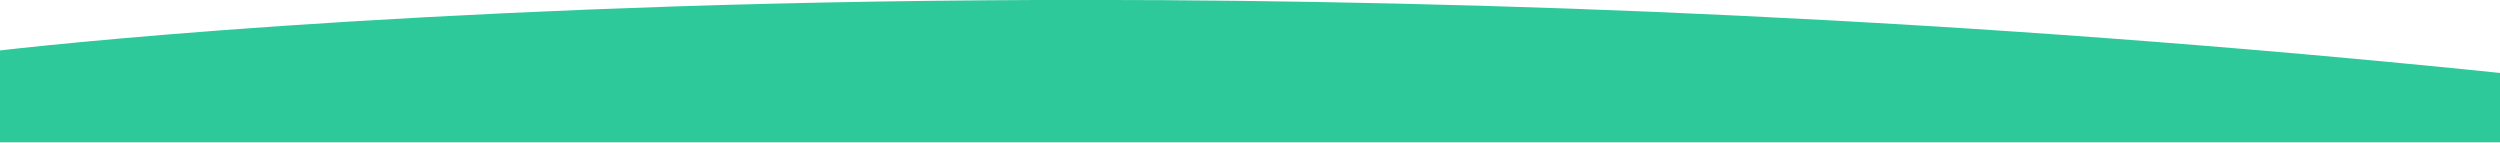
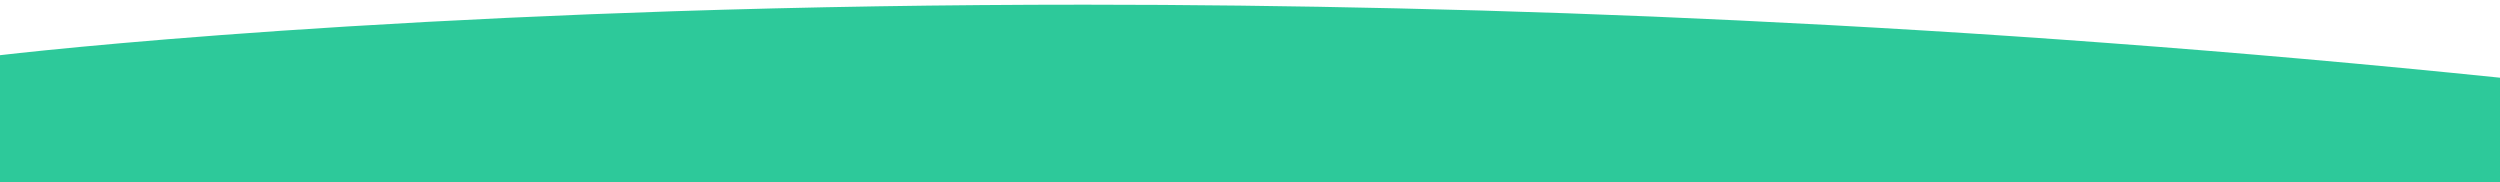
- <svg xmlns="http://www.w3.org/2000/svg" version="1.1" id="圖層_1" x="0px" y="0px" viewBox="0 0 1366 77.8" style="enable-background:new 0 0 1366 77.8;" xml:space="preserve">
+ <svg xmlns="http://www.w3.org/2000/svg" version="1.1" id="圖層_1" x="0px" y="0px" viewBox="0 0 1366 99.2" style="enable-background:new 0 0 1366 99.2;" xml:space="preserve">
  <style type="text/css">
	.st0{fill:none;}
	.st1{fill:#2DC99A;}
</style>
  <g>
-     <rect x="0" y="0" class="st0" width="1366" height="77.8" />
+     <rect y="2.7" class="st0" width="1366" height="77.8" />
    <g id="Repeat_Grid_8">
      <g transform="translate(11235.999 4645.257)">
-         <path id="Subtraction_14" class="st1" d="M-9870-4567.5h-1366v-50.2c23.5-2.7,89-9.5,189.9-15.7c57.1-3.5,116.8-6.3,177.6-8.3     c73.5-2.4,149.3-3.6,225.2-3.6c56.2,0,113.5,0.7,170.3,2c61.8,1.4,124.6,3.6,186.7,6.6c66.9,3.2,134.7,7.3,201.5,12.3     c71.5,5.3,143.8,11.7,214.8,19V-4567.5L-9870-4567.5z" />
+         <path id="Subtraction_14" class="st1" d="M-9870-4540.7h-1366v-74.4c23.5-2.7,89-9.5,189.9-15.7c57.1-3.5,116.8-6.3,177.6-8.3     c73.5-2.4,149.3-3.6,225.2-3.6c56.2,0,113.5,0.7,170.3,2c61.8,1.4,124.6,3.6,186.7,6.6c66.9,3.2,134.7,7.3,201.5,12.3     c71.5,5.3,143.8,11.7,214.8,19v37.9V-4540.7z" />
      </g>
    </g>
  </g>
</svg>
